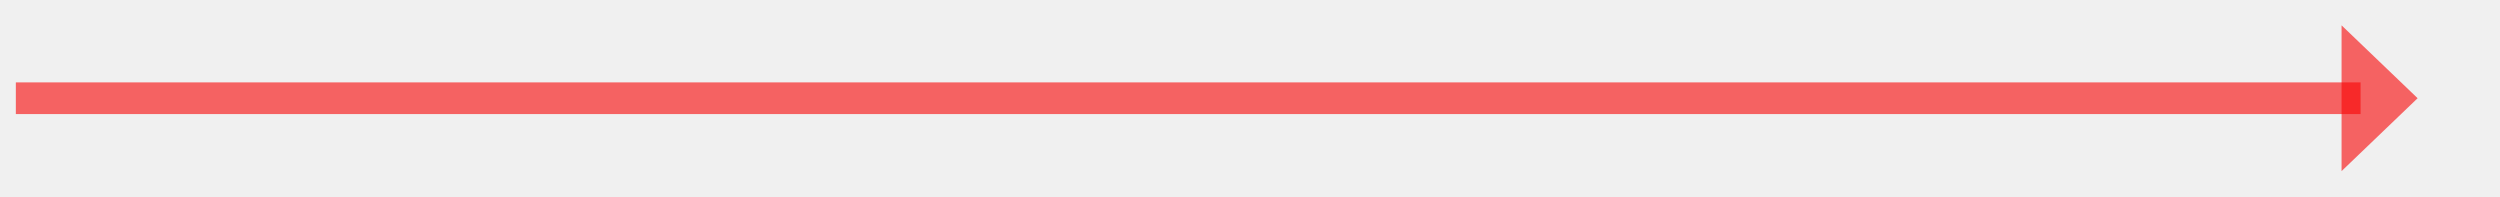
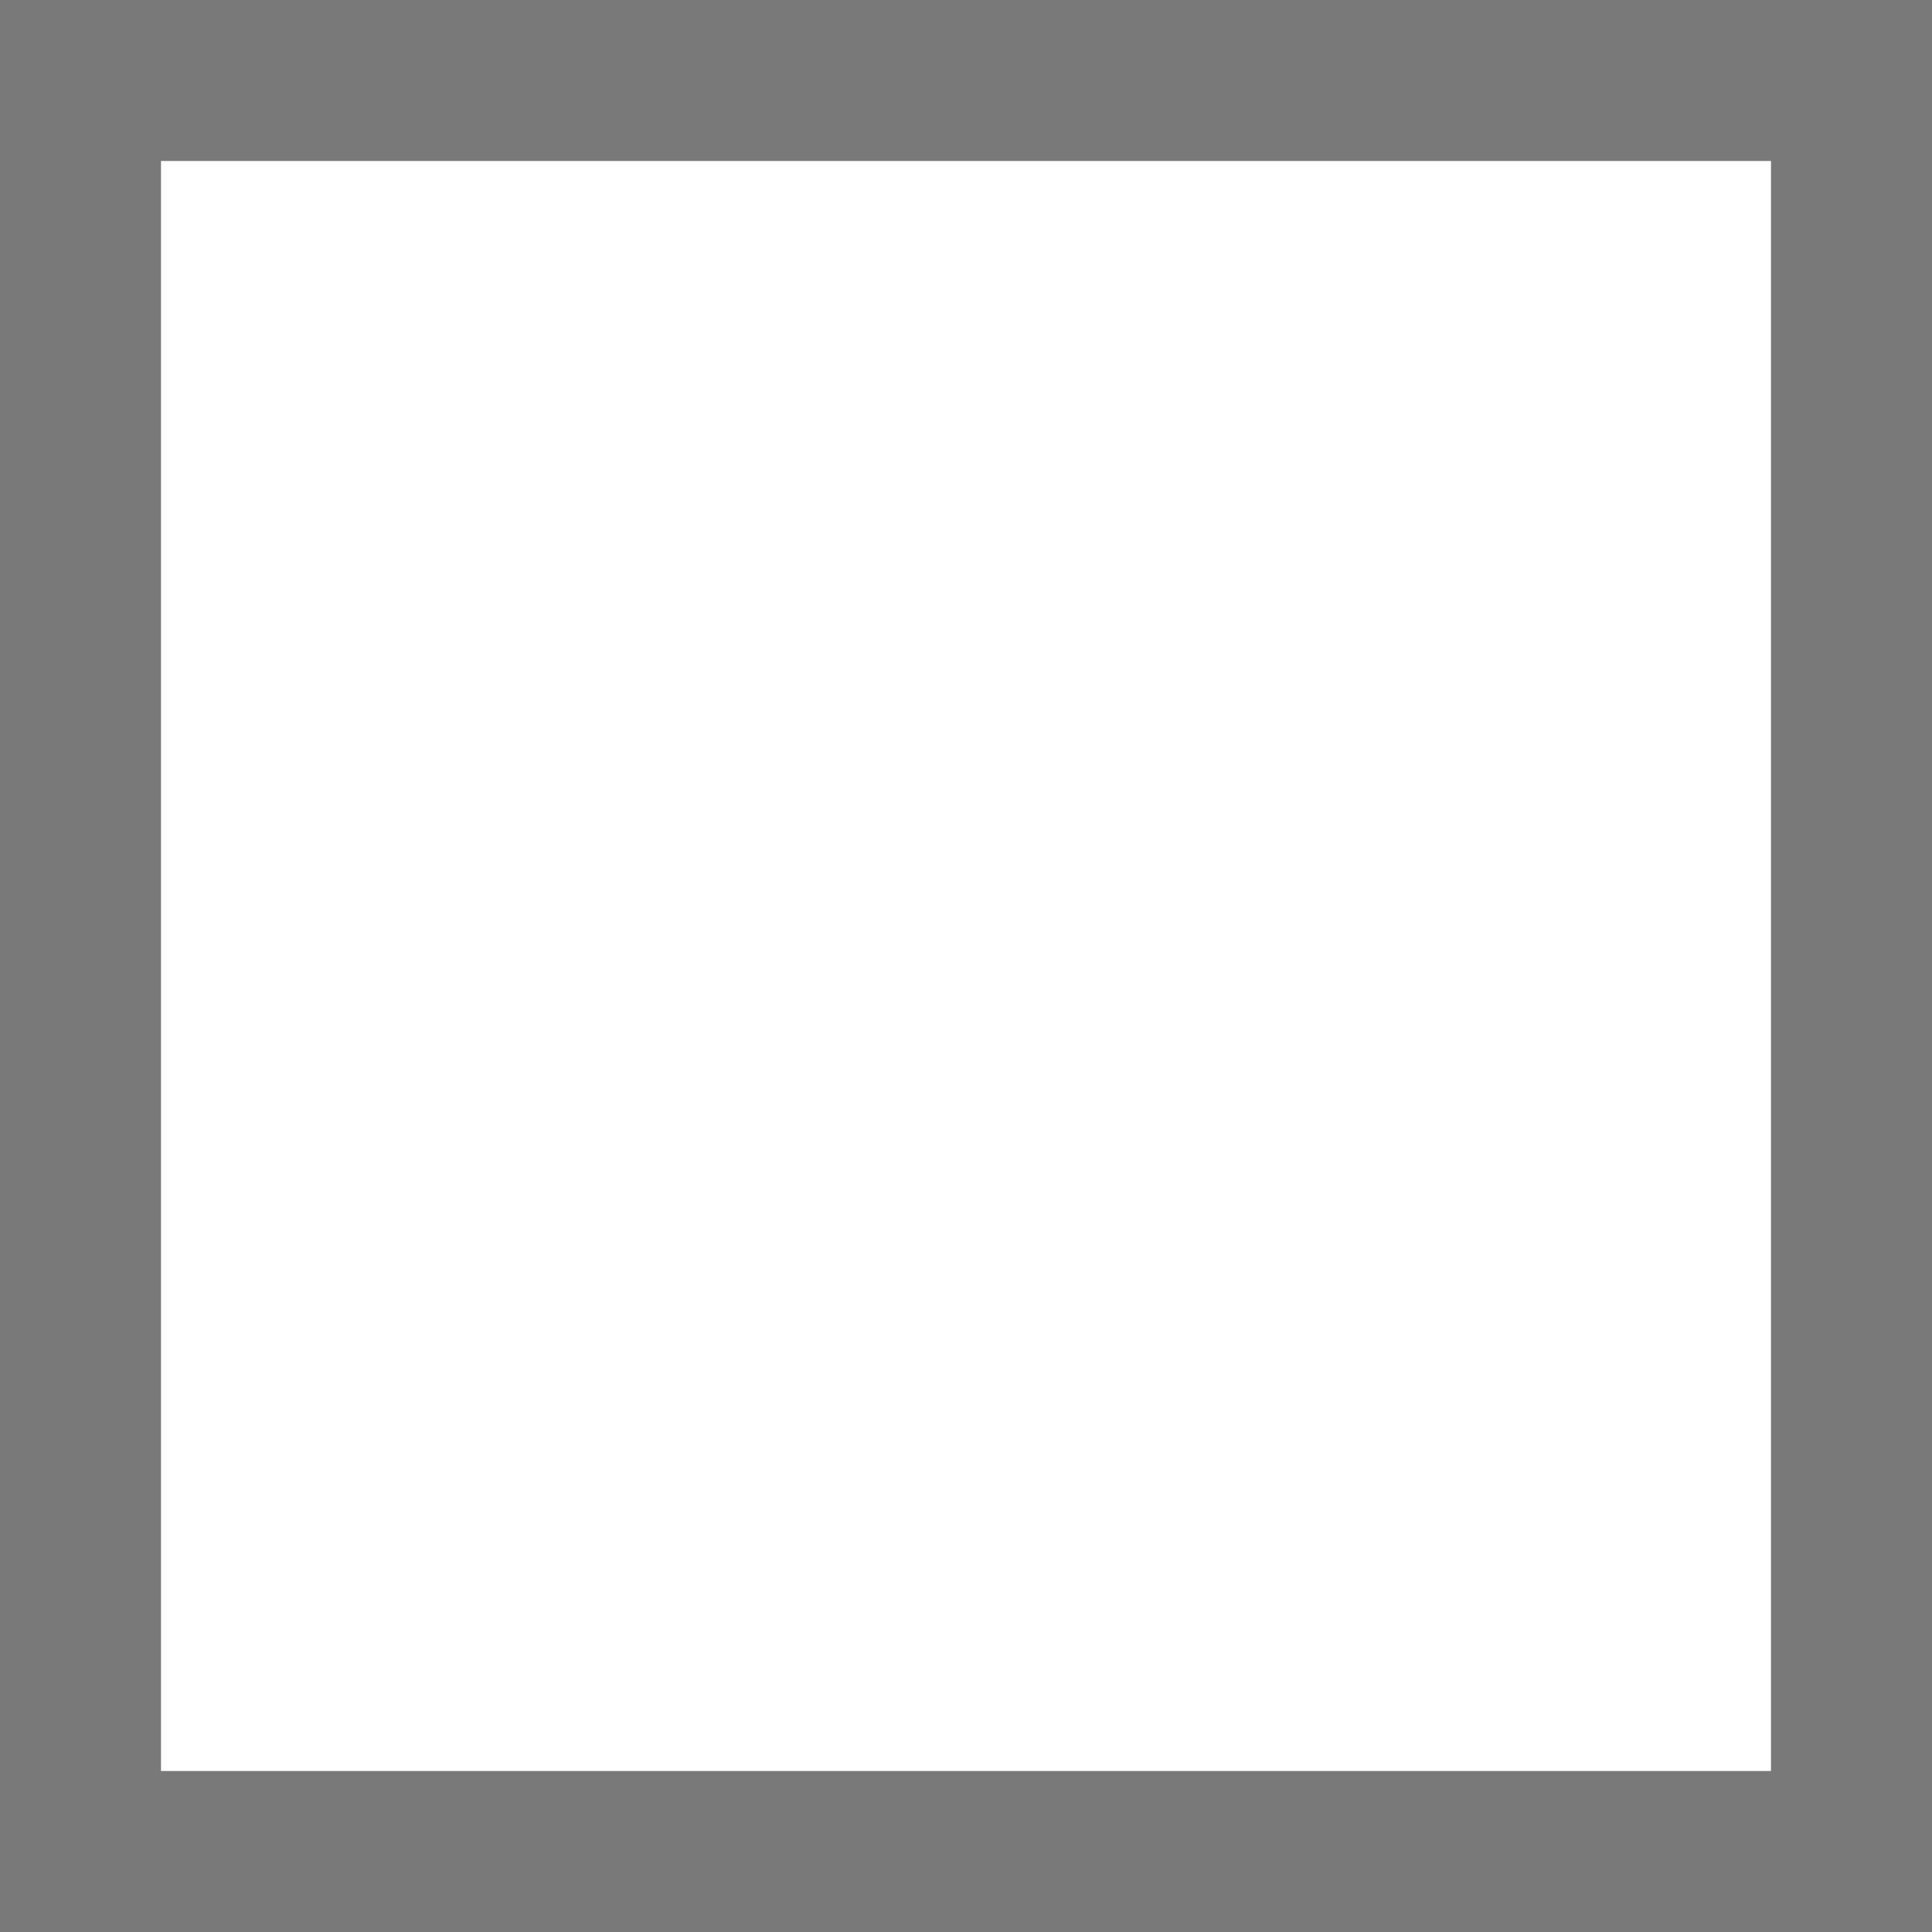
- <svg xmlns="http://www.w3.org/2000/svg" version="1.1" width="394.5px" height="31px">
-   <g transform="matrix(1 0 0 1 -514.5 -714 )">
-     <path d="M 884 741  L 896 729.5  L 884 718  L 884 741  Z " fill-rule="nonzero" fill="#f90303" stroke="none" fill-opacity="0.596" />
-     <path d="M 517 729.5  L 887 729.5  " stroke-width="5" stroke="#f90303" fill="none" stroke-opacity="0.596" />
-   </g>
+ <svg xmlns="http://www.w3.org/2000/svg" version="1.1" width="12px" height="12px" viewBox="560 339  12 12">
+   <path d="M 560.5 339.5  L 571.5 339.5  L 571.5 350.5  L 560.5 350.5  L 560.5 339.5  Z " fill-rule="nonzero" fill="#ffffff" stroke="none" />
+   <path d="M 560.5 339.5  L 571.5 339.5  L 571.5 350.5  L 560.5 350.5  L 560.5 339.5  Z " stroke-width="1" stroke="#797979" fill="none" />
</svg>
